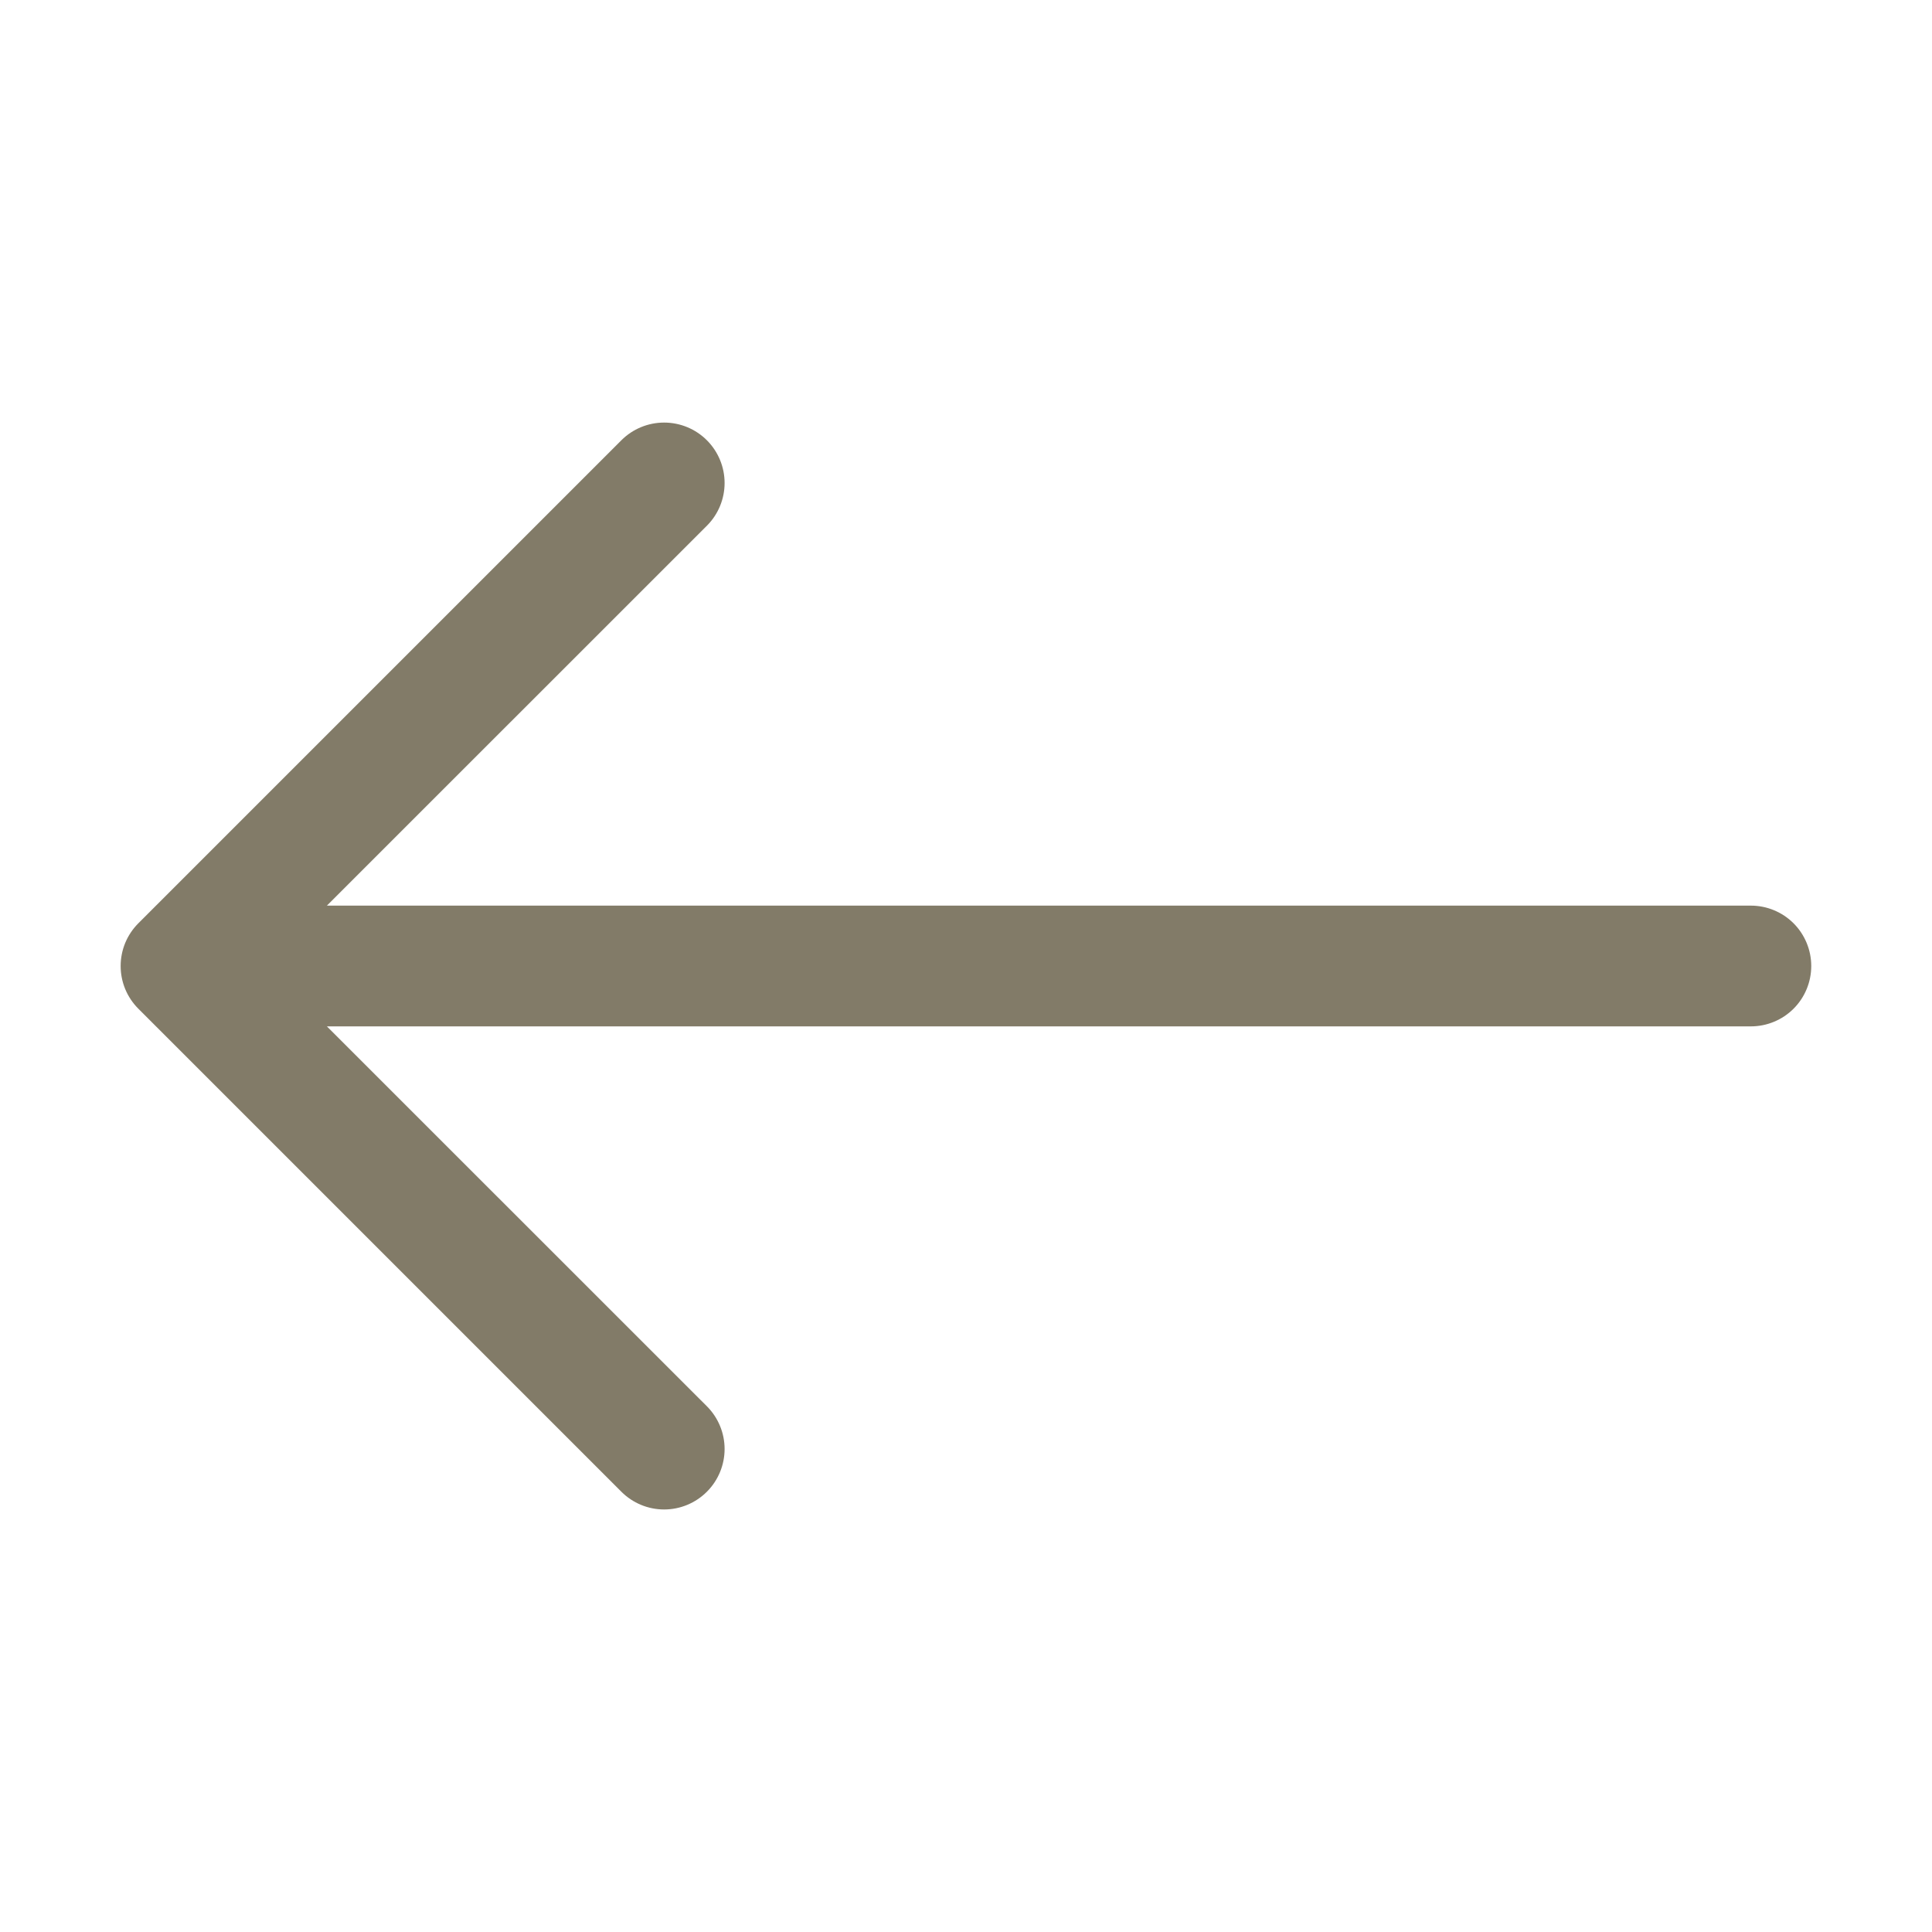
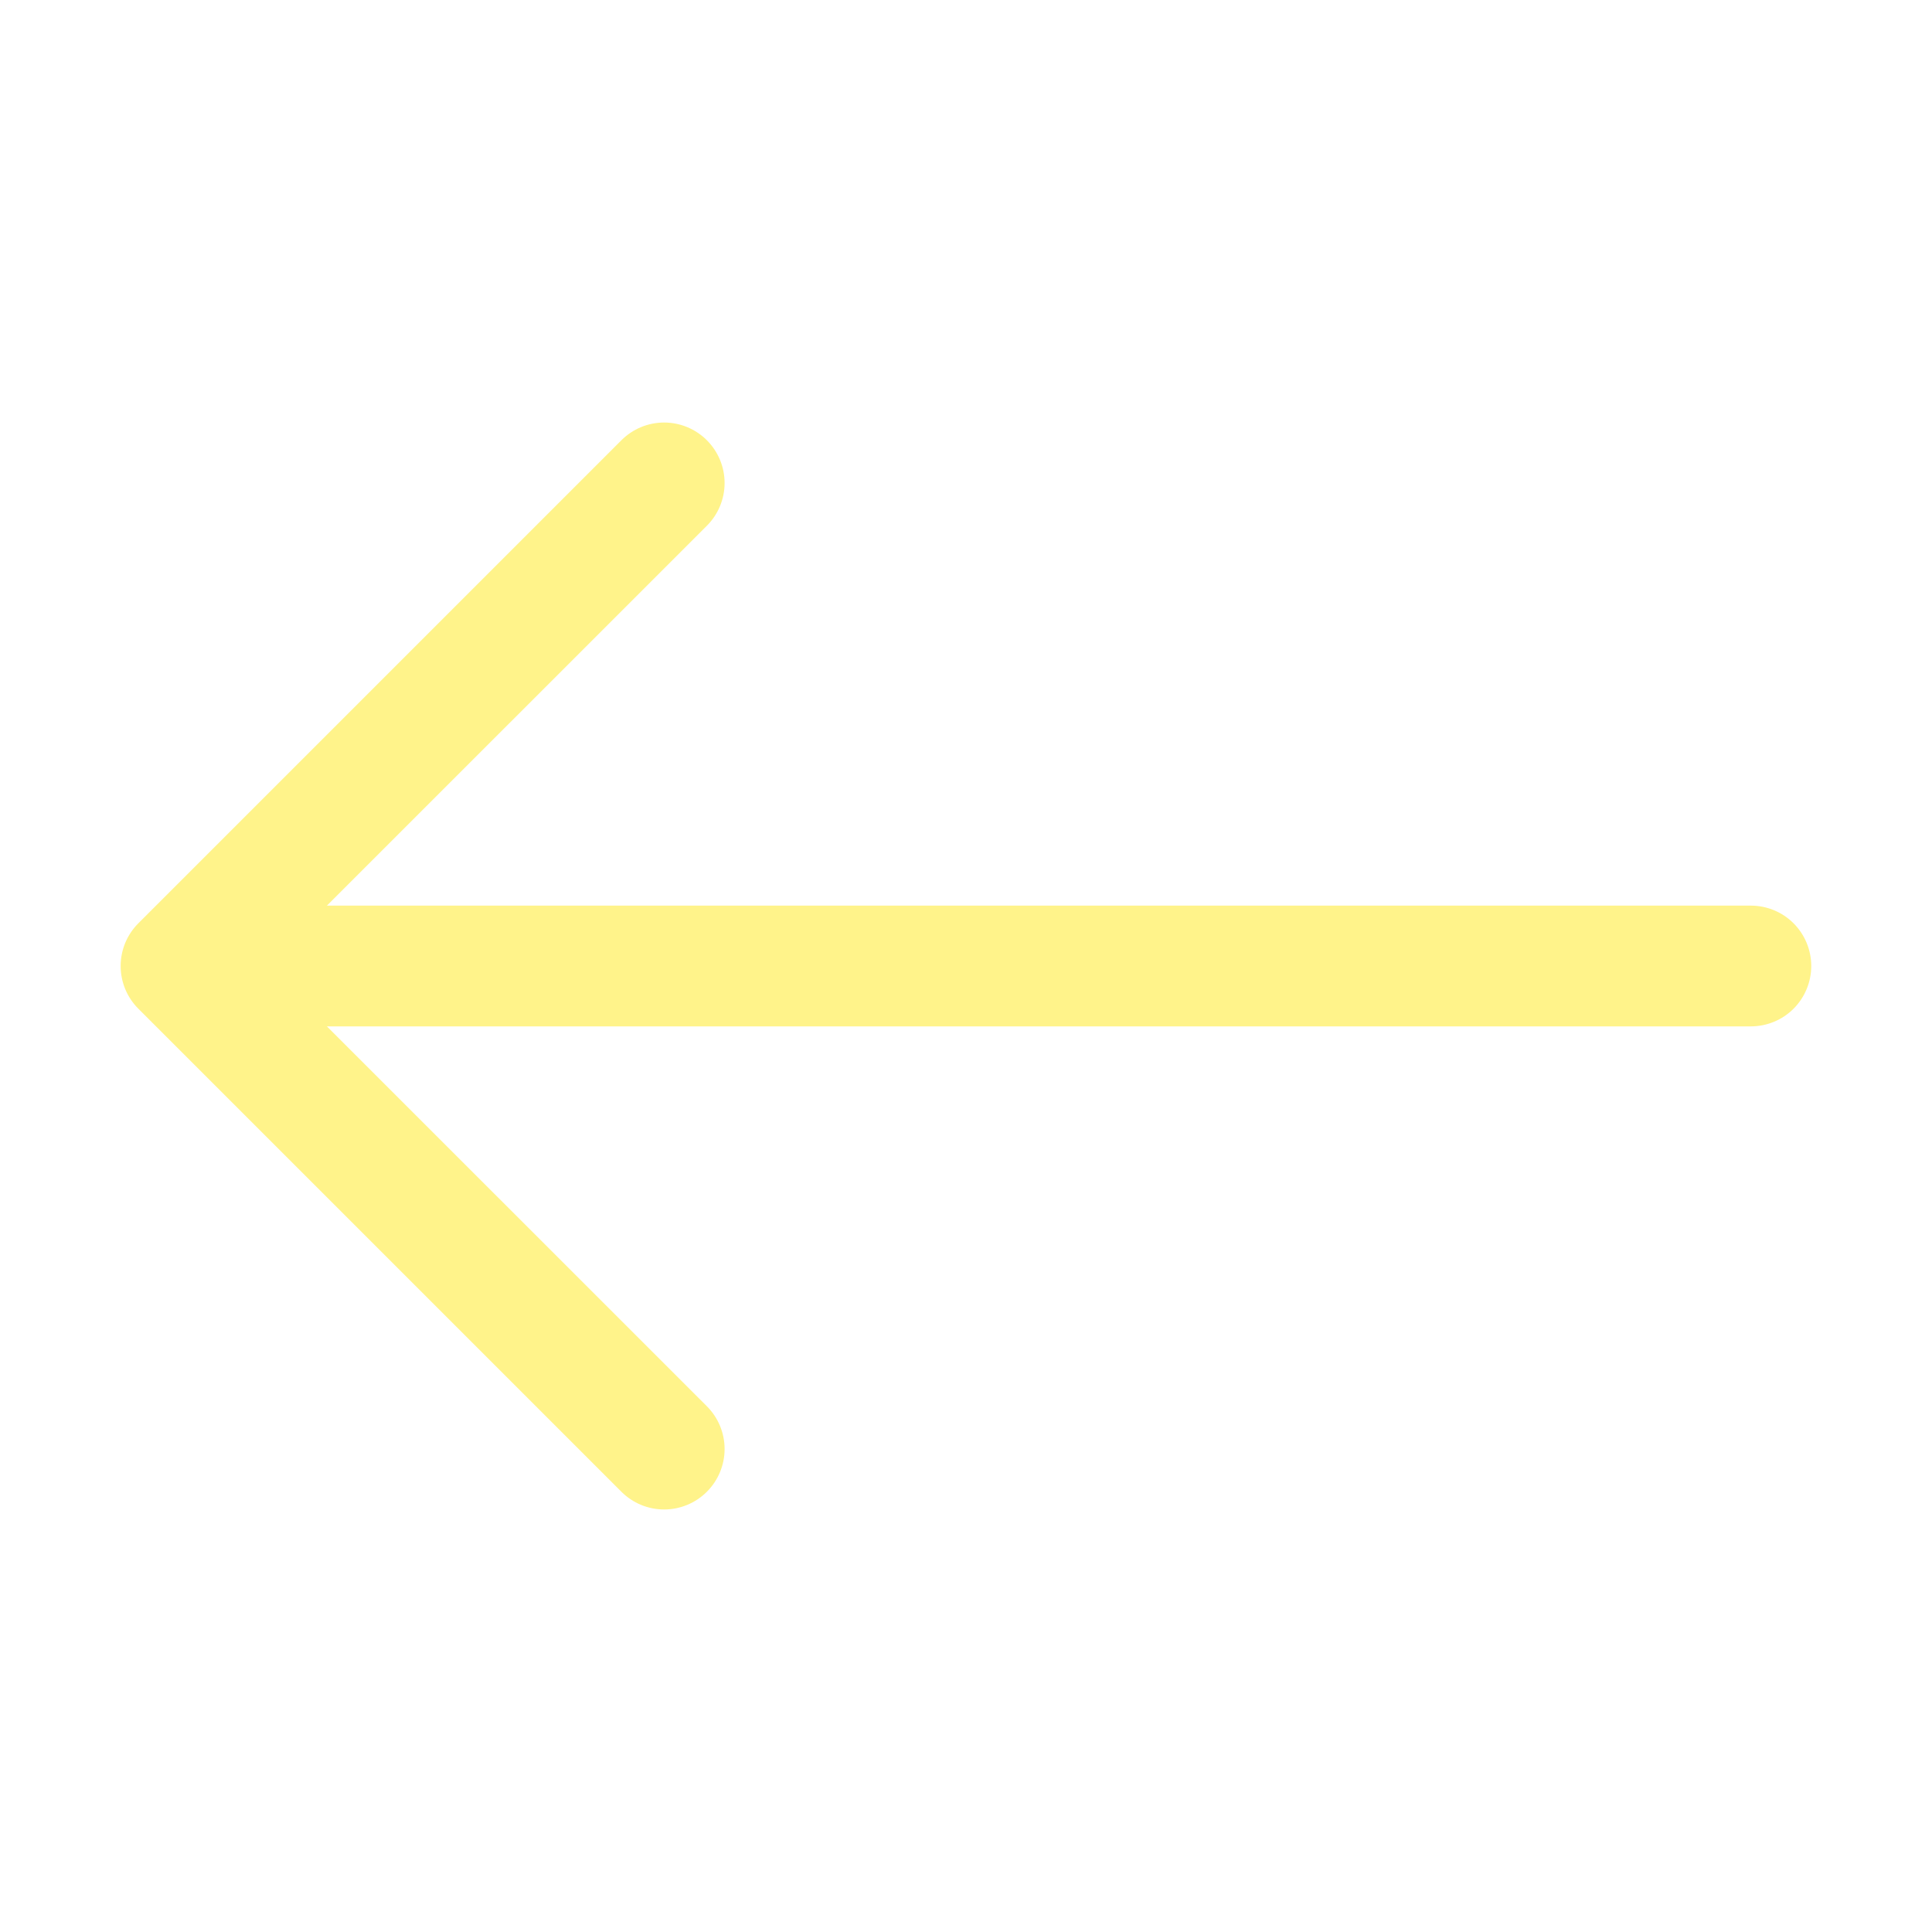
<svg xmlns="http://www.w3.org/2000/svg" width="40" height="40" viewBox="0 0 40 40" fill="none">
-   <path fill-rule="evenodd" clip-rule="evenodd" d="M37.5 20C37.5 20.332 37.368 20.65 37.134 20.884C36.9 21.118 36.581 21.25 36.25 21.25L6.768 21.25L14.635 29.115C14.87 29.35 15.002 29.668 15.002 30C15.002 30.332 14.87 30.65 14.635 30.885C14.4 31.12 14.082 31.252 13.75 31.252C13.418 31.252 13.1 31.12 12.865 30.885L2.865 20.885C2.749 20.769 2.656 20.631 2.593 20.479C2.53 20.327 2.498 20.165 2.498 20C2.498 19.836 2.53 19.673 2.593 19.521C2.656 19.369 2.749 19.231 2.865 19.115L12.865 9.115C13.1 8.88 13.418 8.749 13.75 8.749C14.082 8.749 14.4 8.88 14.635 9.115C14.87 9.35 15.002 9.668 15.002 10C15.002 10.332 14.87 10.65 14.635 10.885L6.768 18.75L36.25 18.75C36.581 18.75 36.9 18.882 37.134 19.116C37.368 19.351 37.5 19.669 37.5 20Z" fill="#827B68" />
+   <path fill-rule="evenodd" clip-rule="evenodd" d="M37.5 20C37.5 20.331 37.368 20.649 37.134 20.884C36.9 21.118 36.581 21.25 36.25 21.25L6.768 21.25L14.635 29.115C14.87 29.35 15.002 29.668 15.002 30C15.002 30.332 14.87 30.65 14.635 30.885C14.4 31.12 14.082 31.252 13.75 31.252C13.418 31.252 13.1 31.12 12.865 30.885L2.865 20.885C2.749 20.769 2.656 20.631 2.593 20.479C2.53 20.327 2.498 20.164 2.498 20C2.498 19.836 2.53 19.673 2.593 19.521C2.656 19.369 2.749 19.231 2.865 19.115L12.865 9.115C13.1 8.88 13.418 8.748 13.75 8.748C14.082 8.748 14.4 8.88 14.635 9.115C14.87 9.35 15.002 9.668 15.002 10C15.002 10.332 14.87 10.65 14.635 10.885L6.768 18.75L36.25 18.75C36.581 18.75 36.9 18.882 37.134 19.116C37.368 19.351 37.5 19.669 37.5 20Z" fill="#FFF38A" />
</svg>
